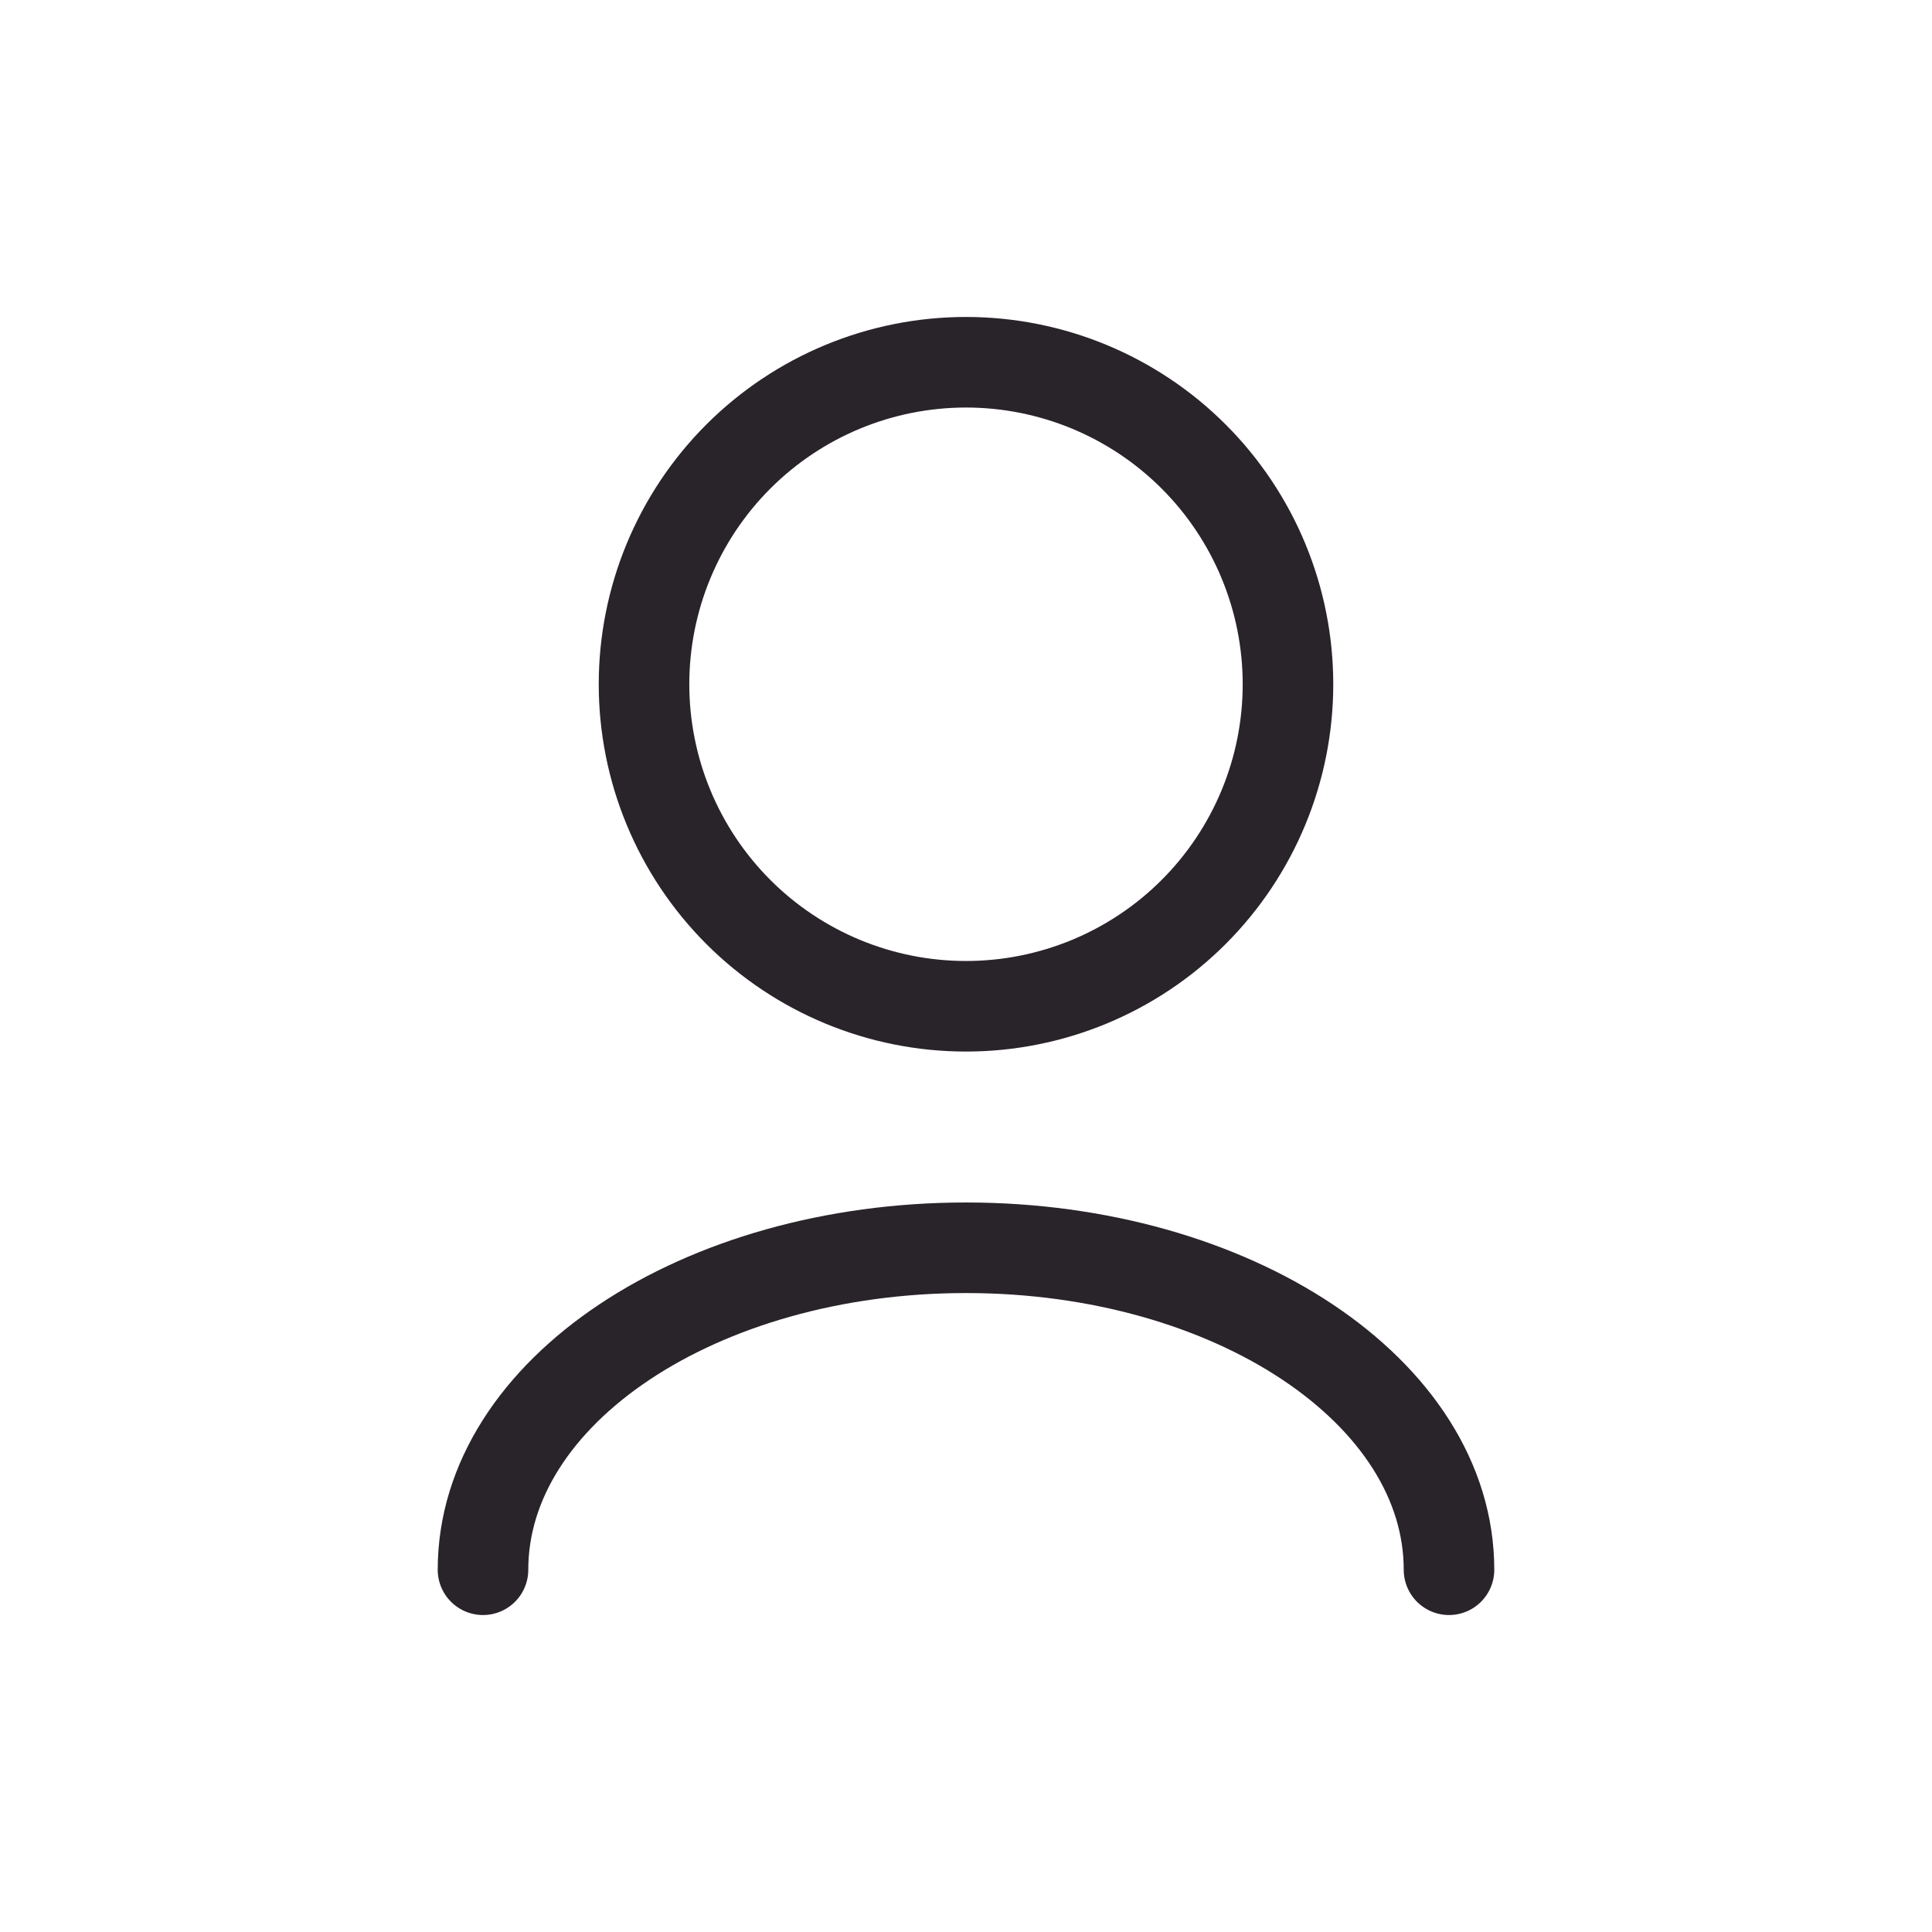
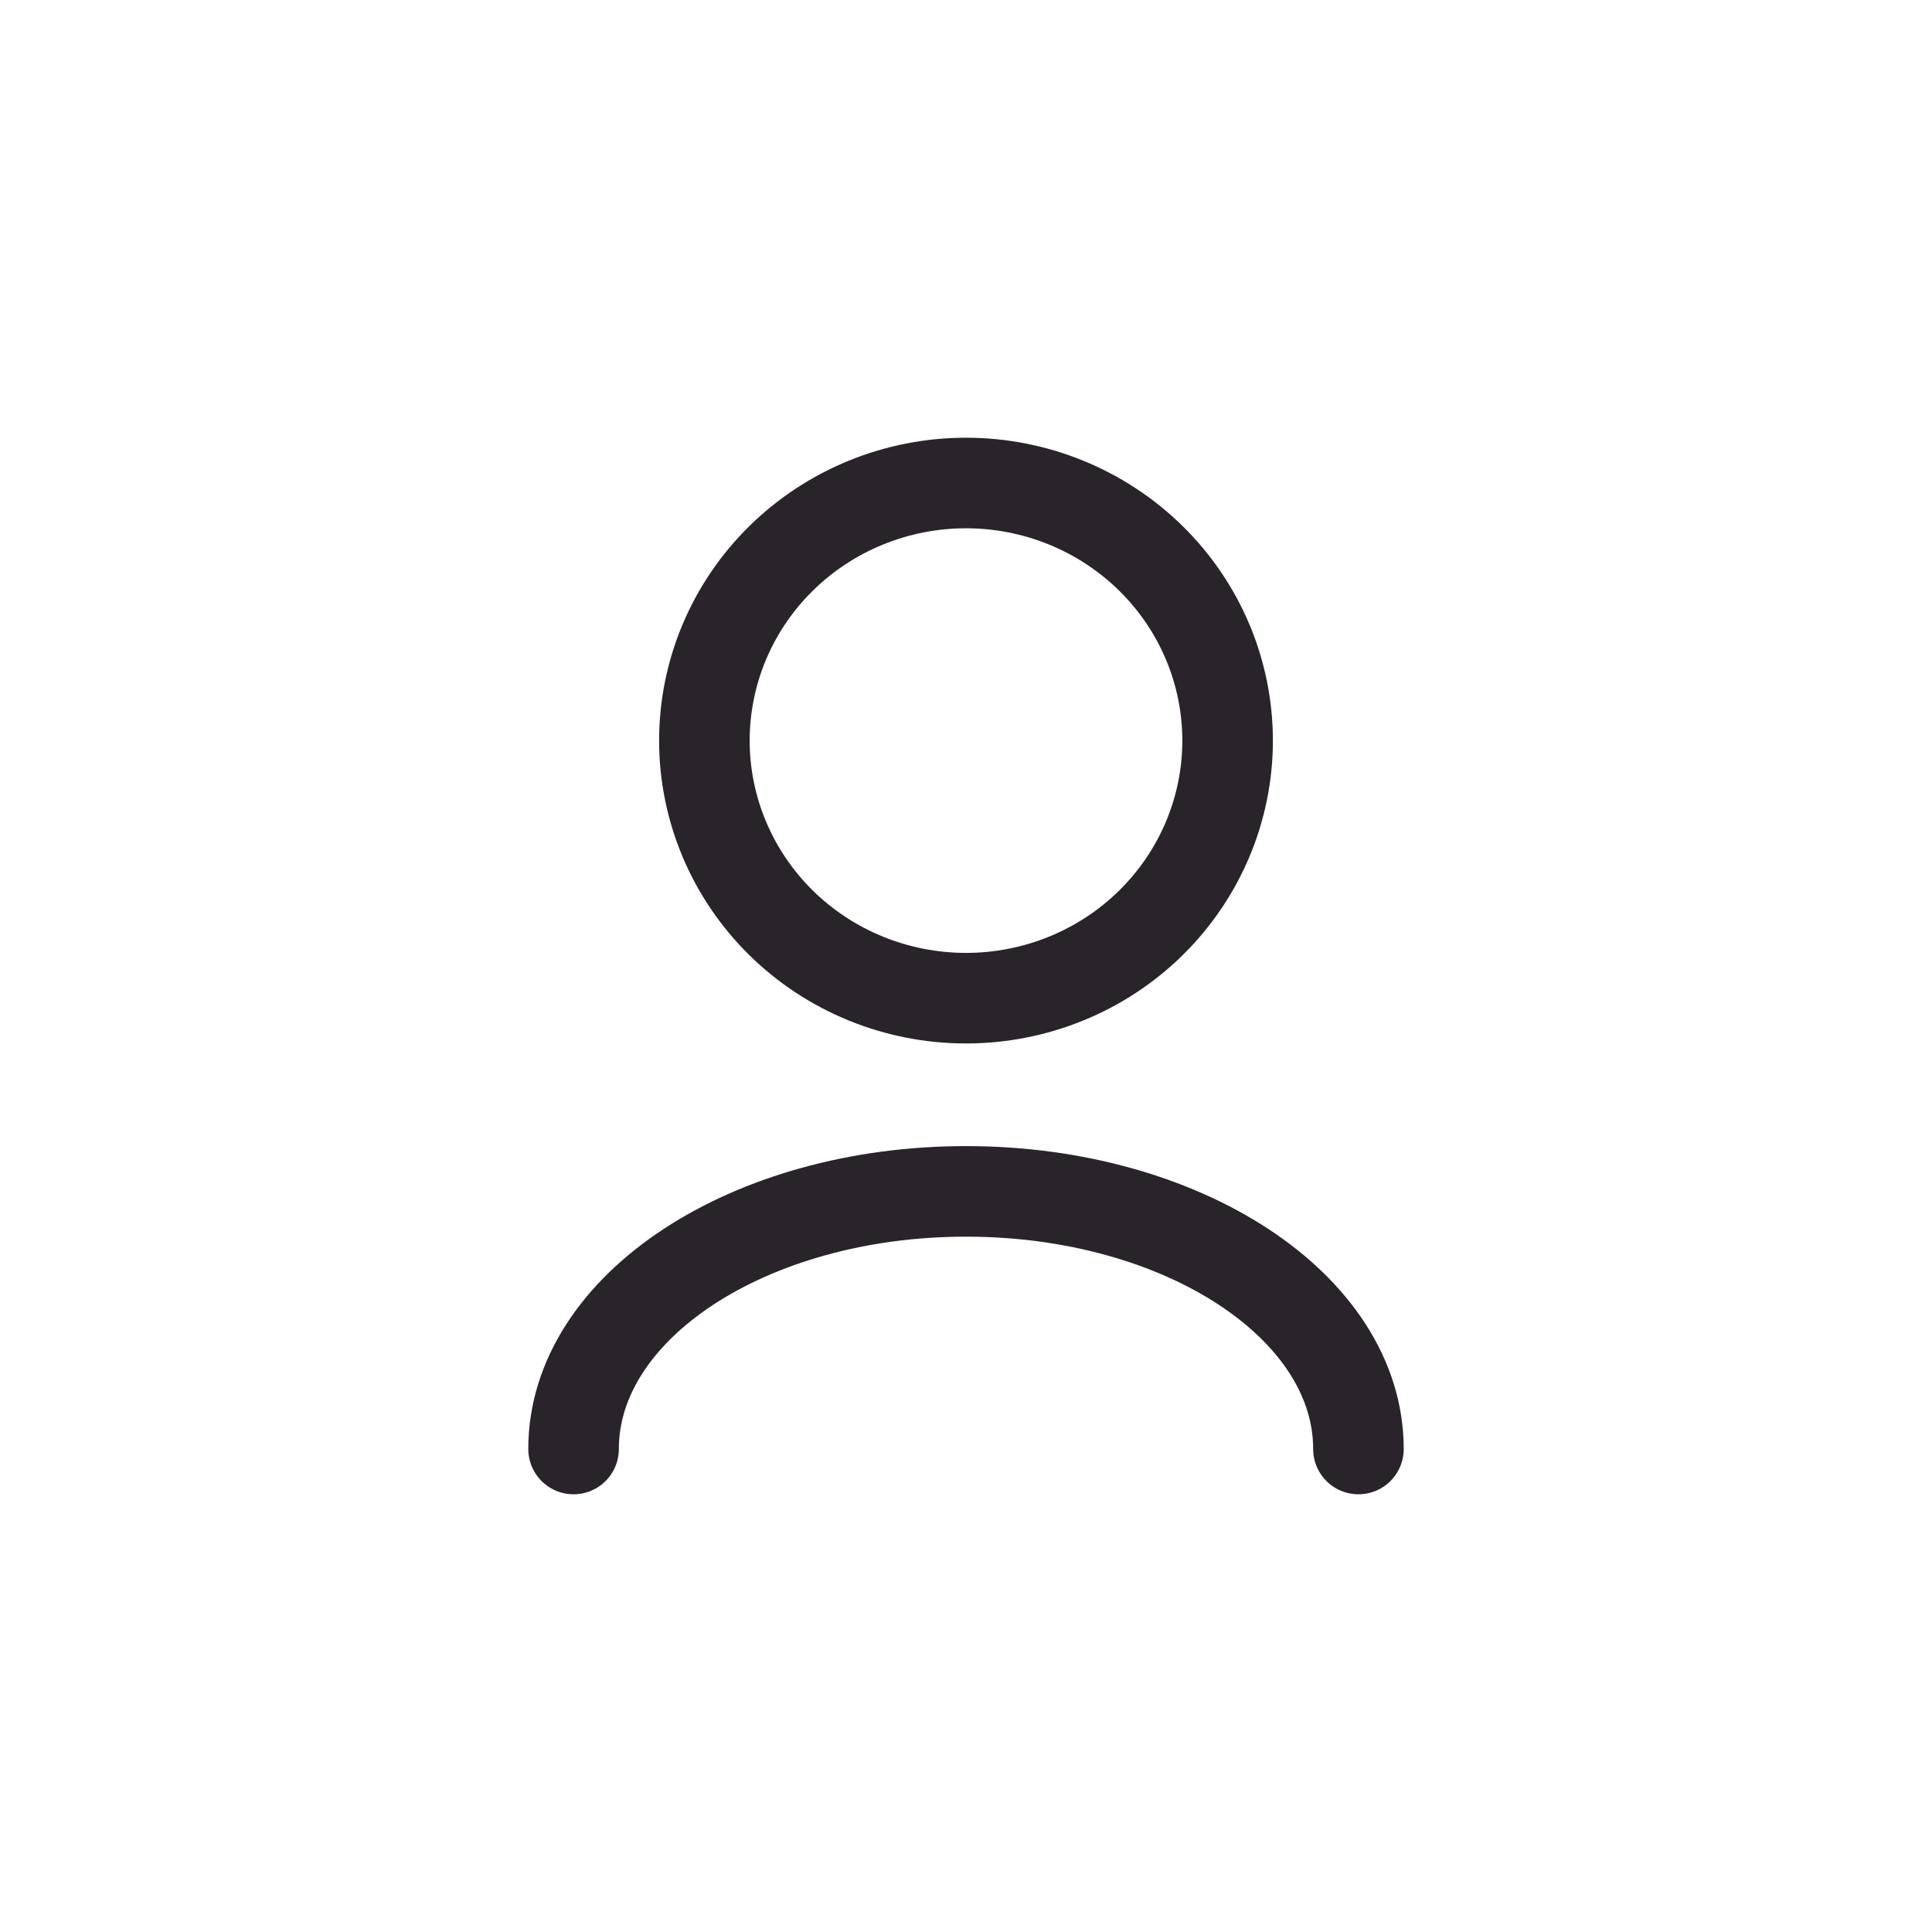
<svg xmlns="http://www.w3.org/2000/svg" width="32" height="32" viewBox="0 0 32 32" fill="none">
-   <path d="M24 26C24 23.053 20.419 20.667 16 20.667C11.581 20.667 8 23.053 8 26M16 16.667C14.585 16.667 13.229 16.105 12.229 15.105C11.229 14.104 10.667 12.748 10.667 11.333C10.667 9.919 11.229 8.562 12.229 7.562C13.229 6.562 14.585 6 16 6C17.415 6 18.771 6.562 19.771 7.562C20.771 8.562 21.333 9.919 21.333 11.333C21.333 12.748 20.771 14.104 19.771 15.105C18.771 16.105 17.415 16.667 16 16.667Z" stroke="#29232A" stroke-width="1.5" stroke-linecap="round" stroke-linejoin="round" />
+   <path d="M22.5 24C22.5 21.643 19.59 19.733 16 19.733C12.41 19.733 9.5 21.643 9.5 24M16 16.533C14.851 16.533 13.748 16.084 12.936 15.284C12.123 14.483 11.667 13.398 11.667 12.267C11.667 11.135 12.123 10.05 12.936 9.25C13.748 8.45 14.851 8 16 8C17.149 8 18.252 8.45 19.064 9.25C19.877 10.05 20.333 11.135 20.333 12.267C20.333 13.398 19.877 14.483 19.064 15.284C18.252 16.084 17.149 16.533 16 16.533Z" stroke="#29232A" stroke-width="1.5" stroke-linecap="round" stroke-linejoin="round" />
</svg>
